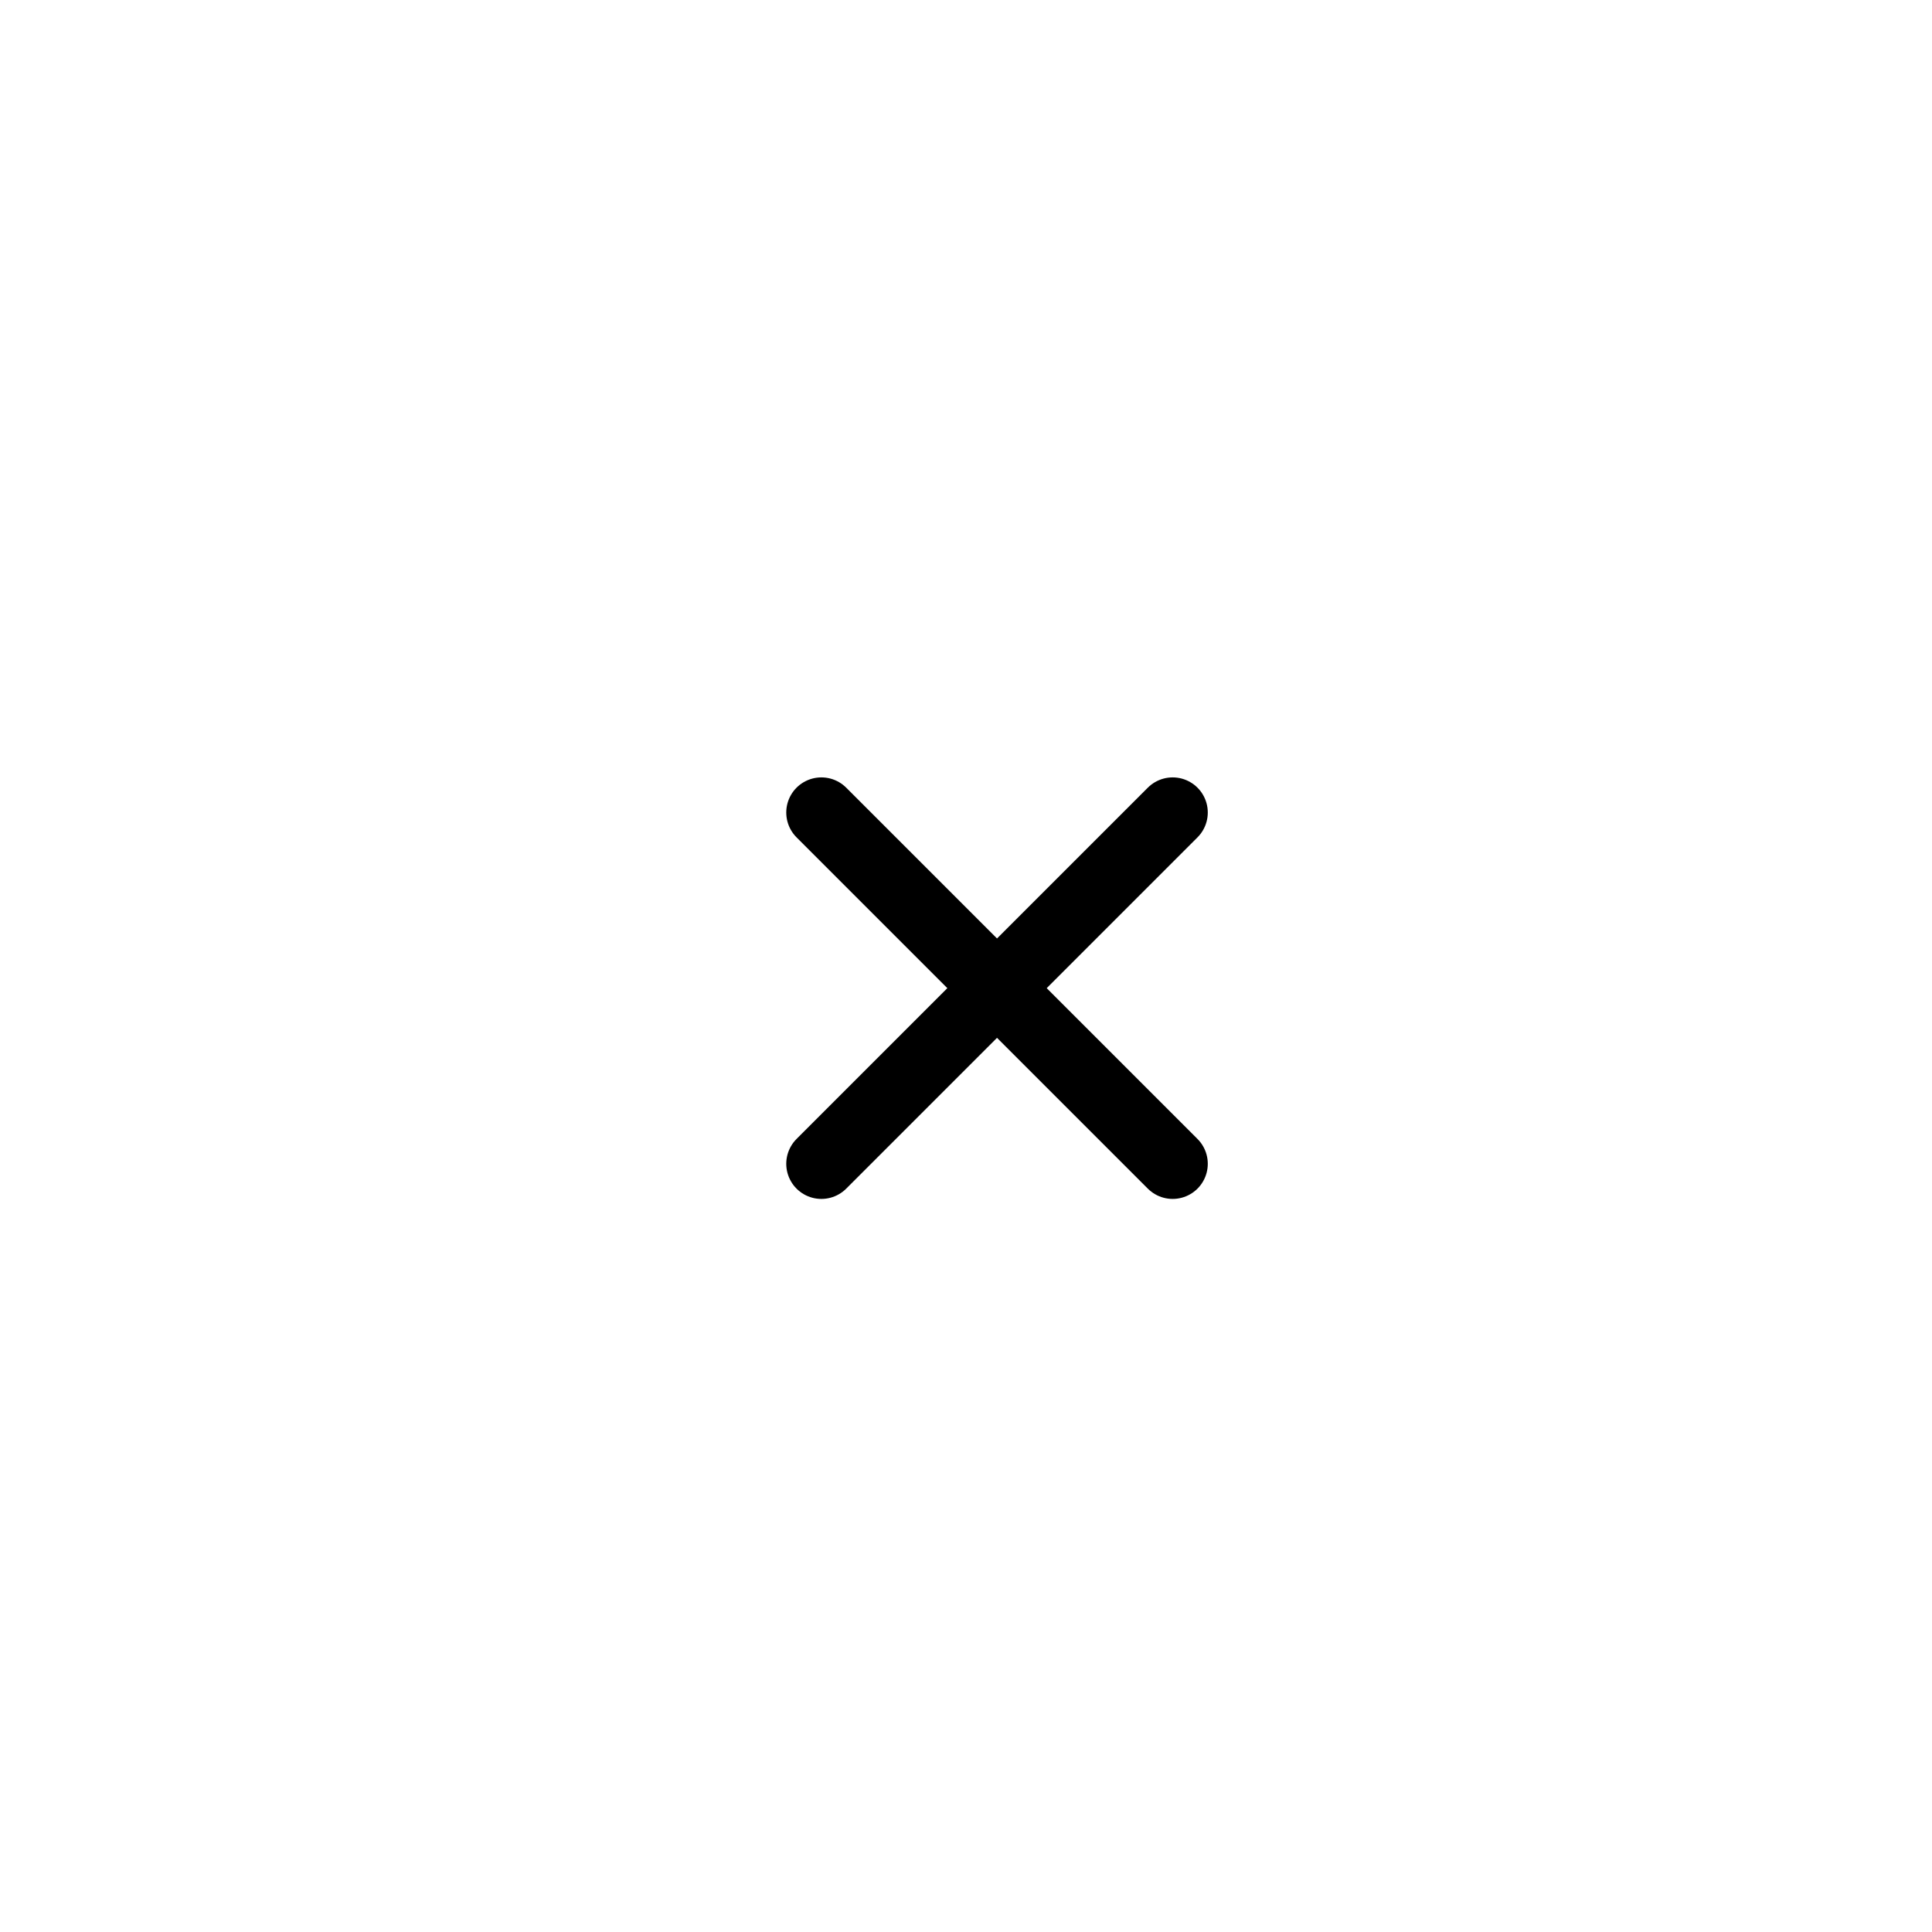
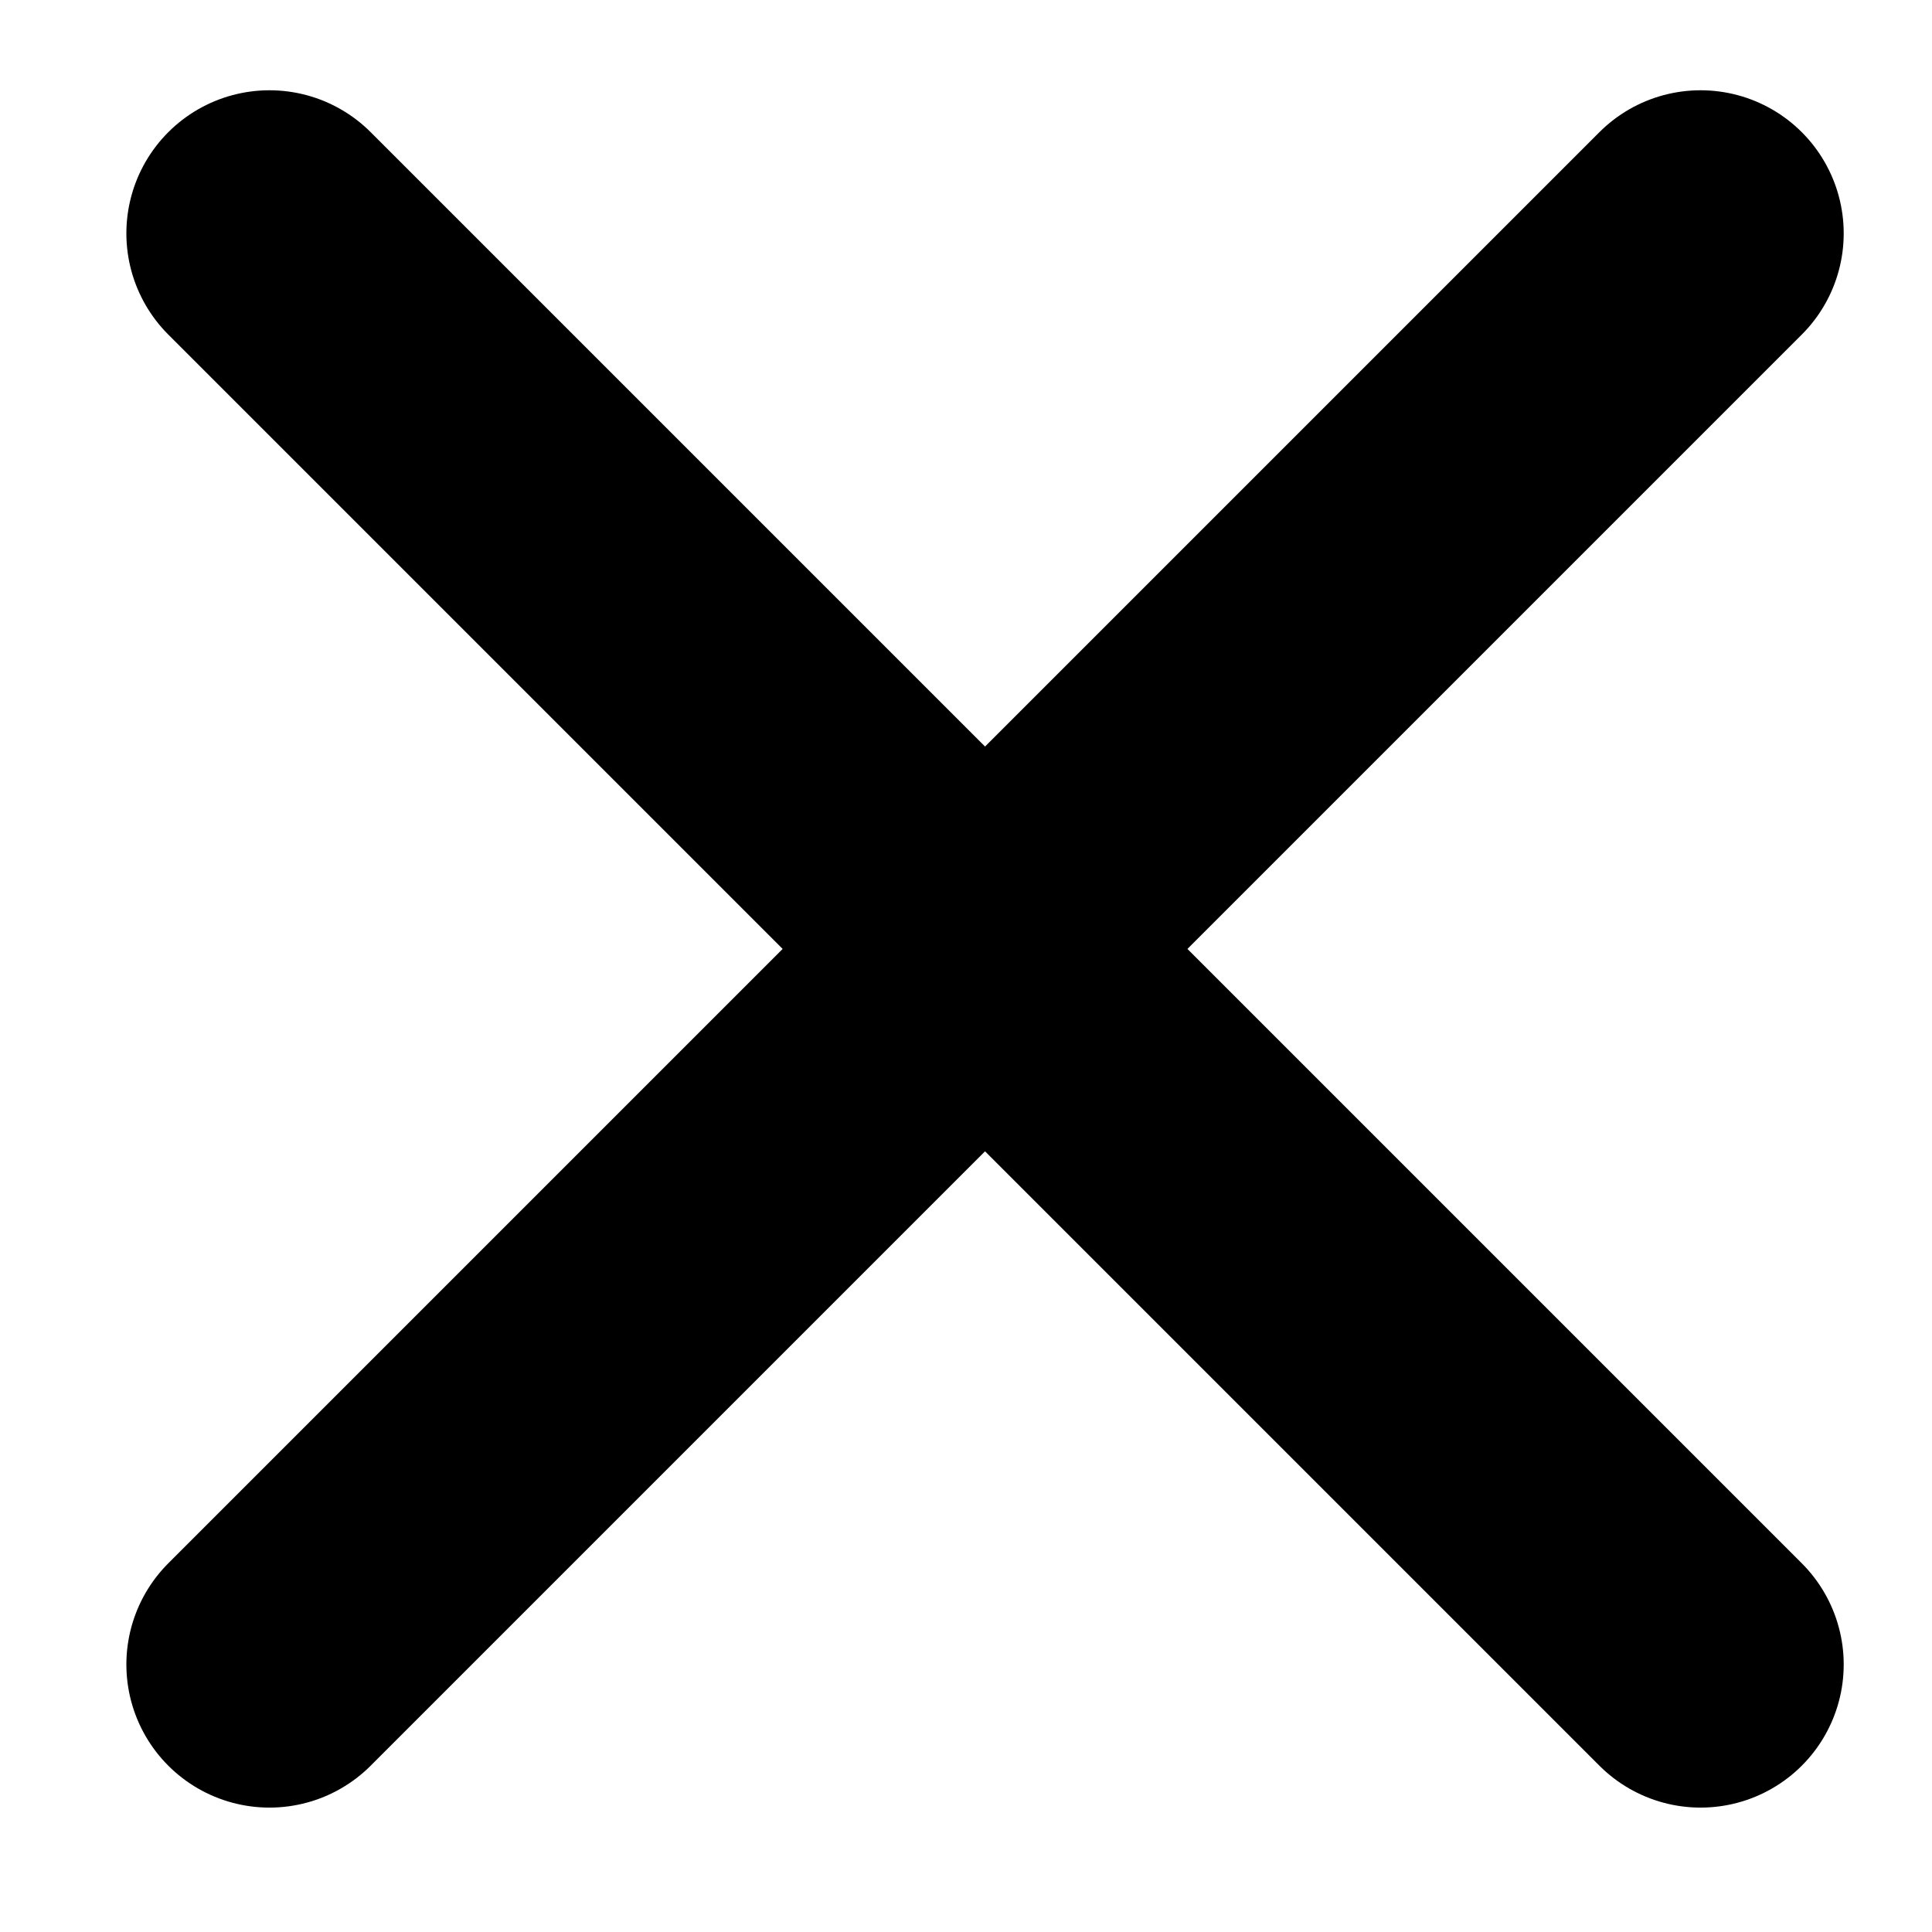
- <svg xmlns="http://www.w3.org/2000/svg" xmlns:xlink="http://www.w3.org/1999/xlink" version="1.1" width="55" height="55" viewBox="-27.5 -27.5 55 55" id="svg3000">
+ <svg xmlns="http://www.w3.org/2000/svg" xmlns:xlink="http://www.w3.org/1999/xlink" version="1.1" width="55" height="55" viewBox="-6 -6 13.5 13.5" id="svg3000">
  <g id="g3003" style="fill:none;stroke:#000000;stroke-width:2">
    <g transform="translate(0.8830278,0.6307339)" id="g3051-4" style="fill:none;stroke:#000000;stroke-width:2">
      <path d="M -5,-5 5,5" id="ww_78_arm-0" style="stroke-linecap:round" />
      <use transform="matrix(0,1,-1,0,0,0)" id="use3006-9" x="0" y="0" width="55" height="55" xlink:href="#ww_78_arm-0" />
    </g>
  </g>
</svg>
